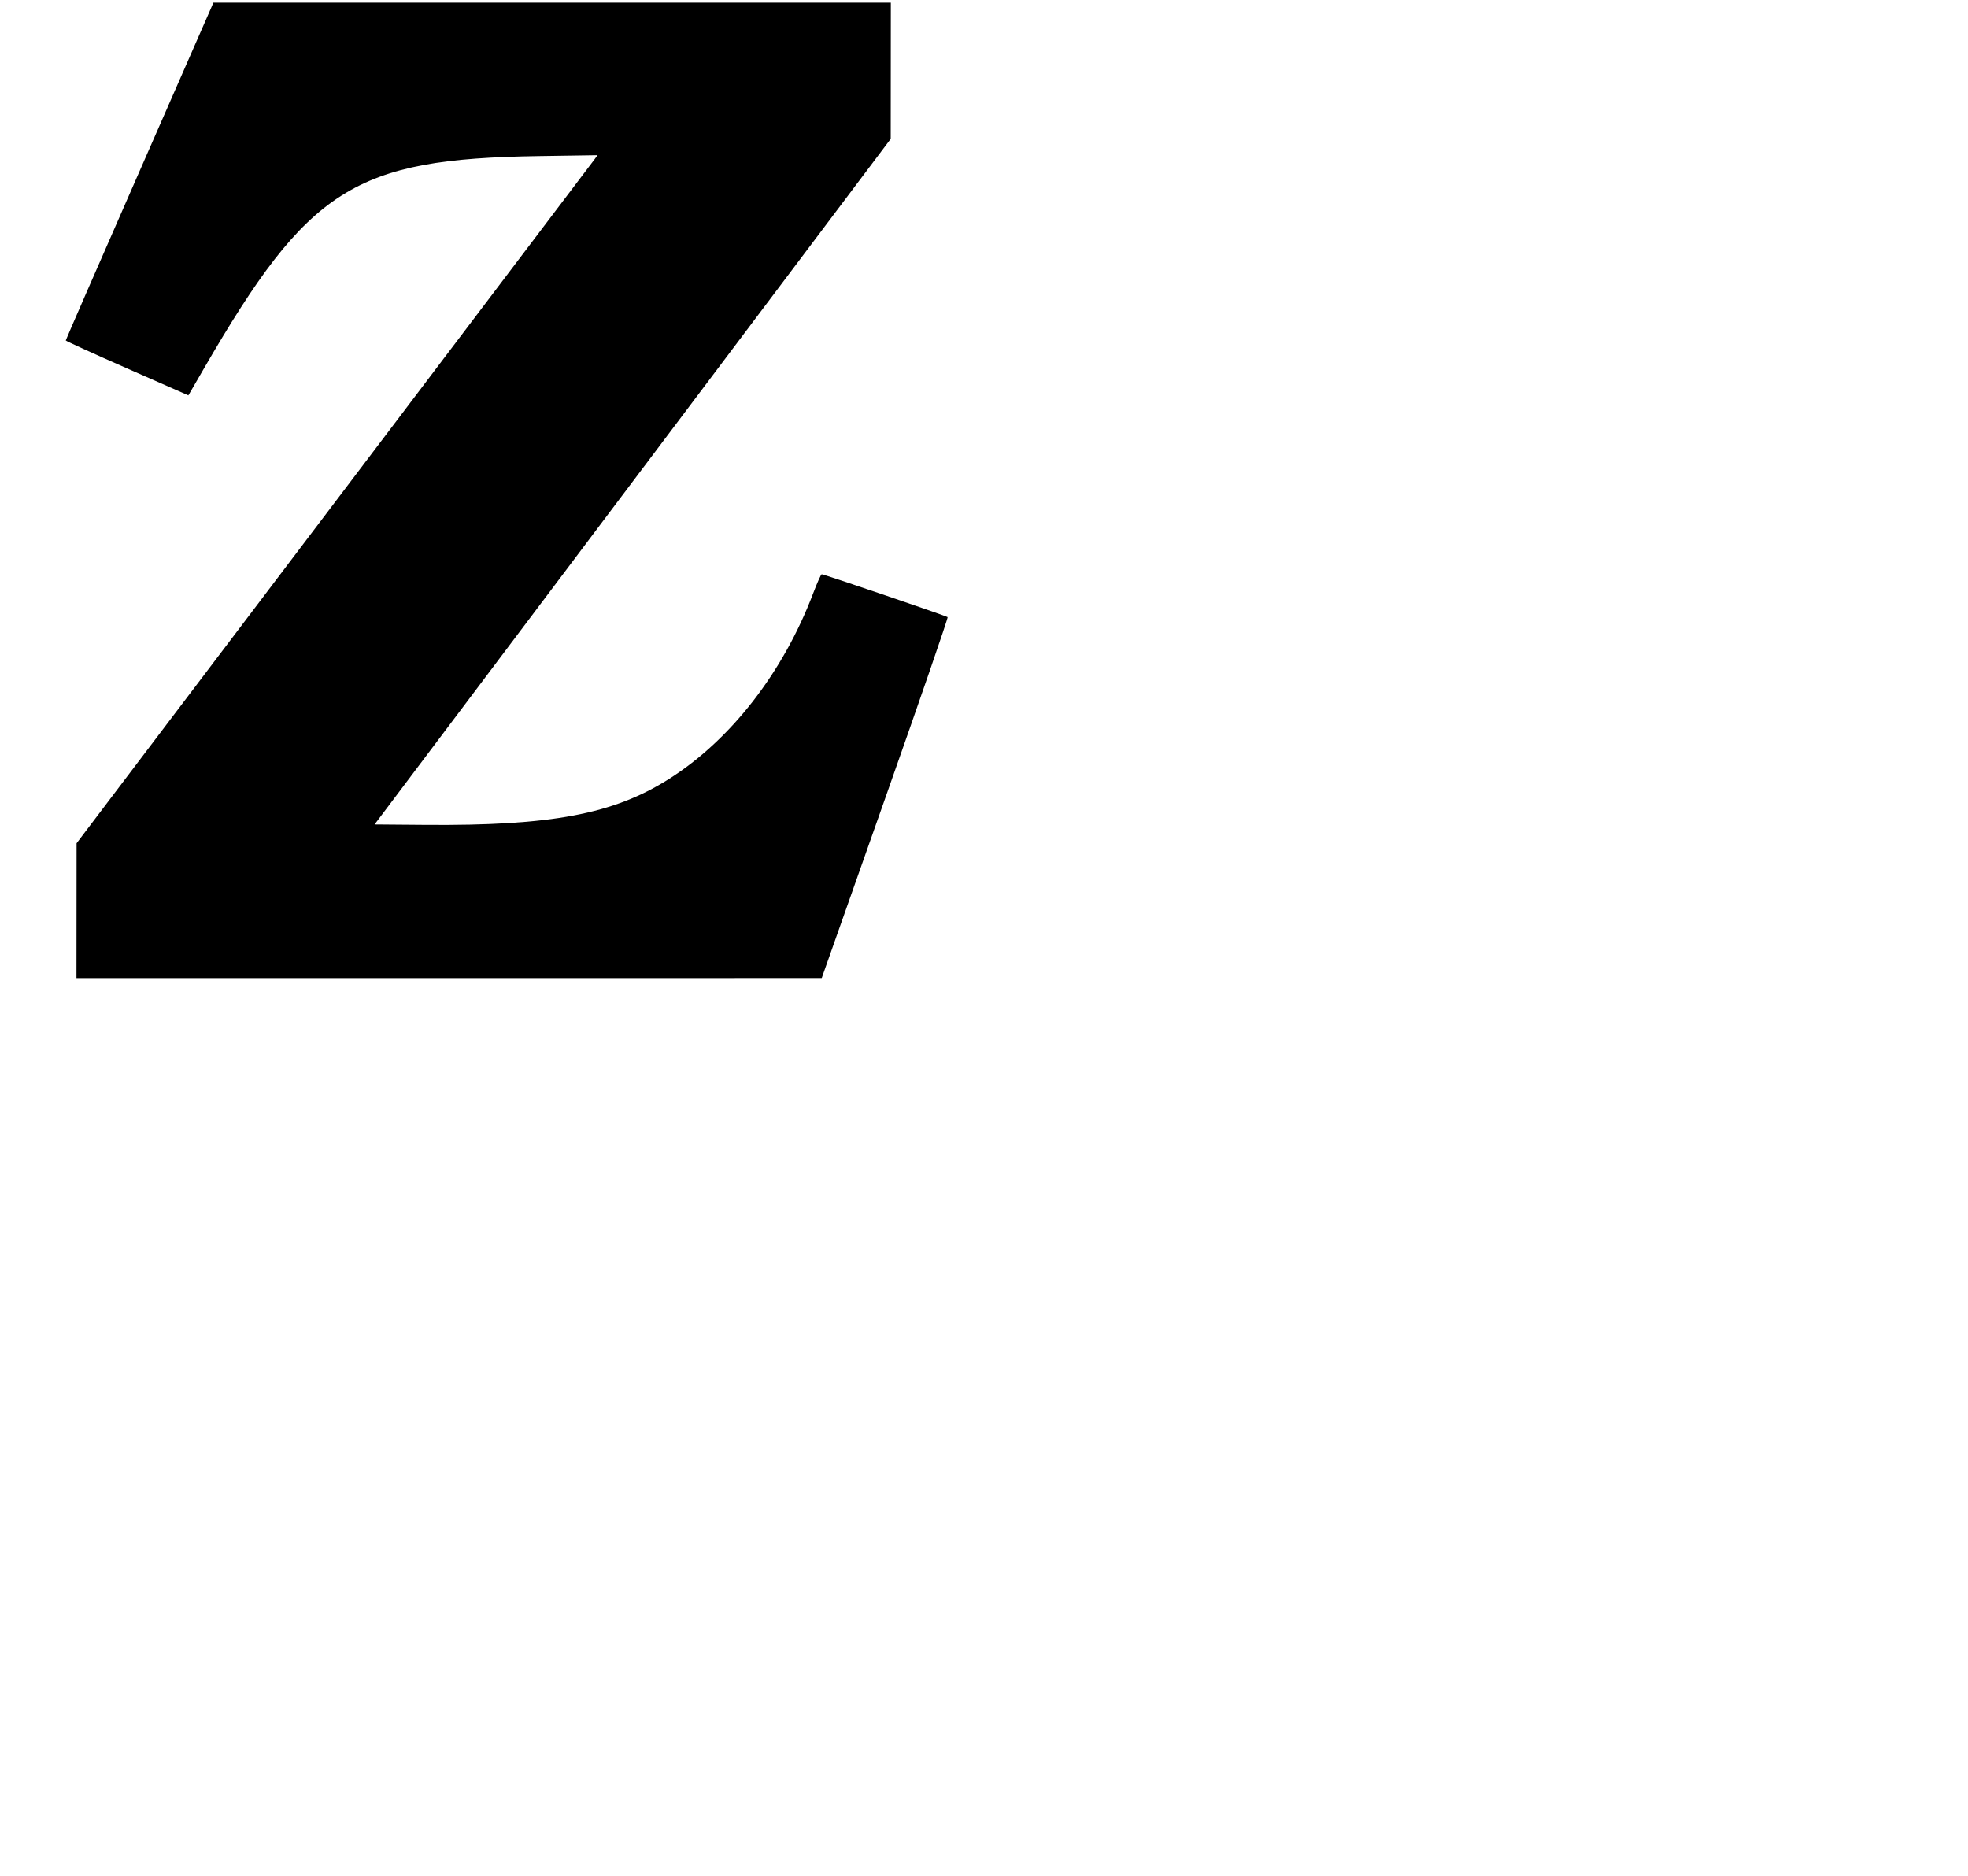
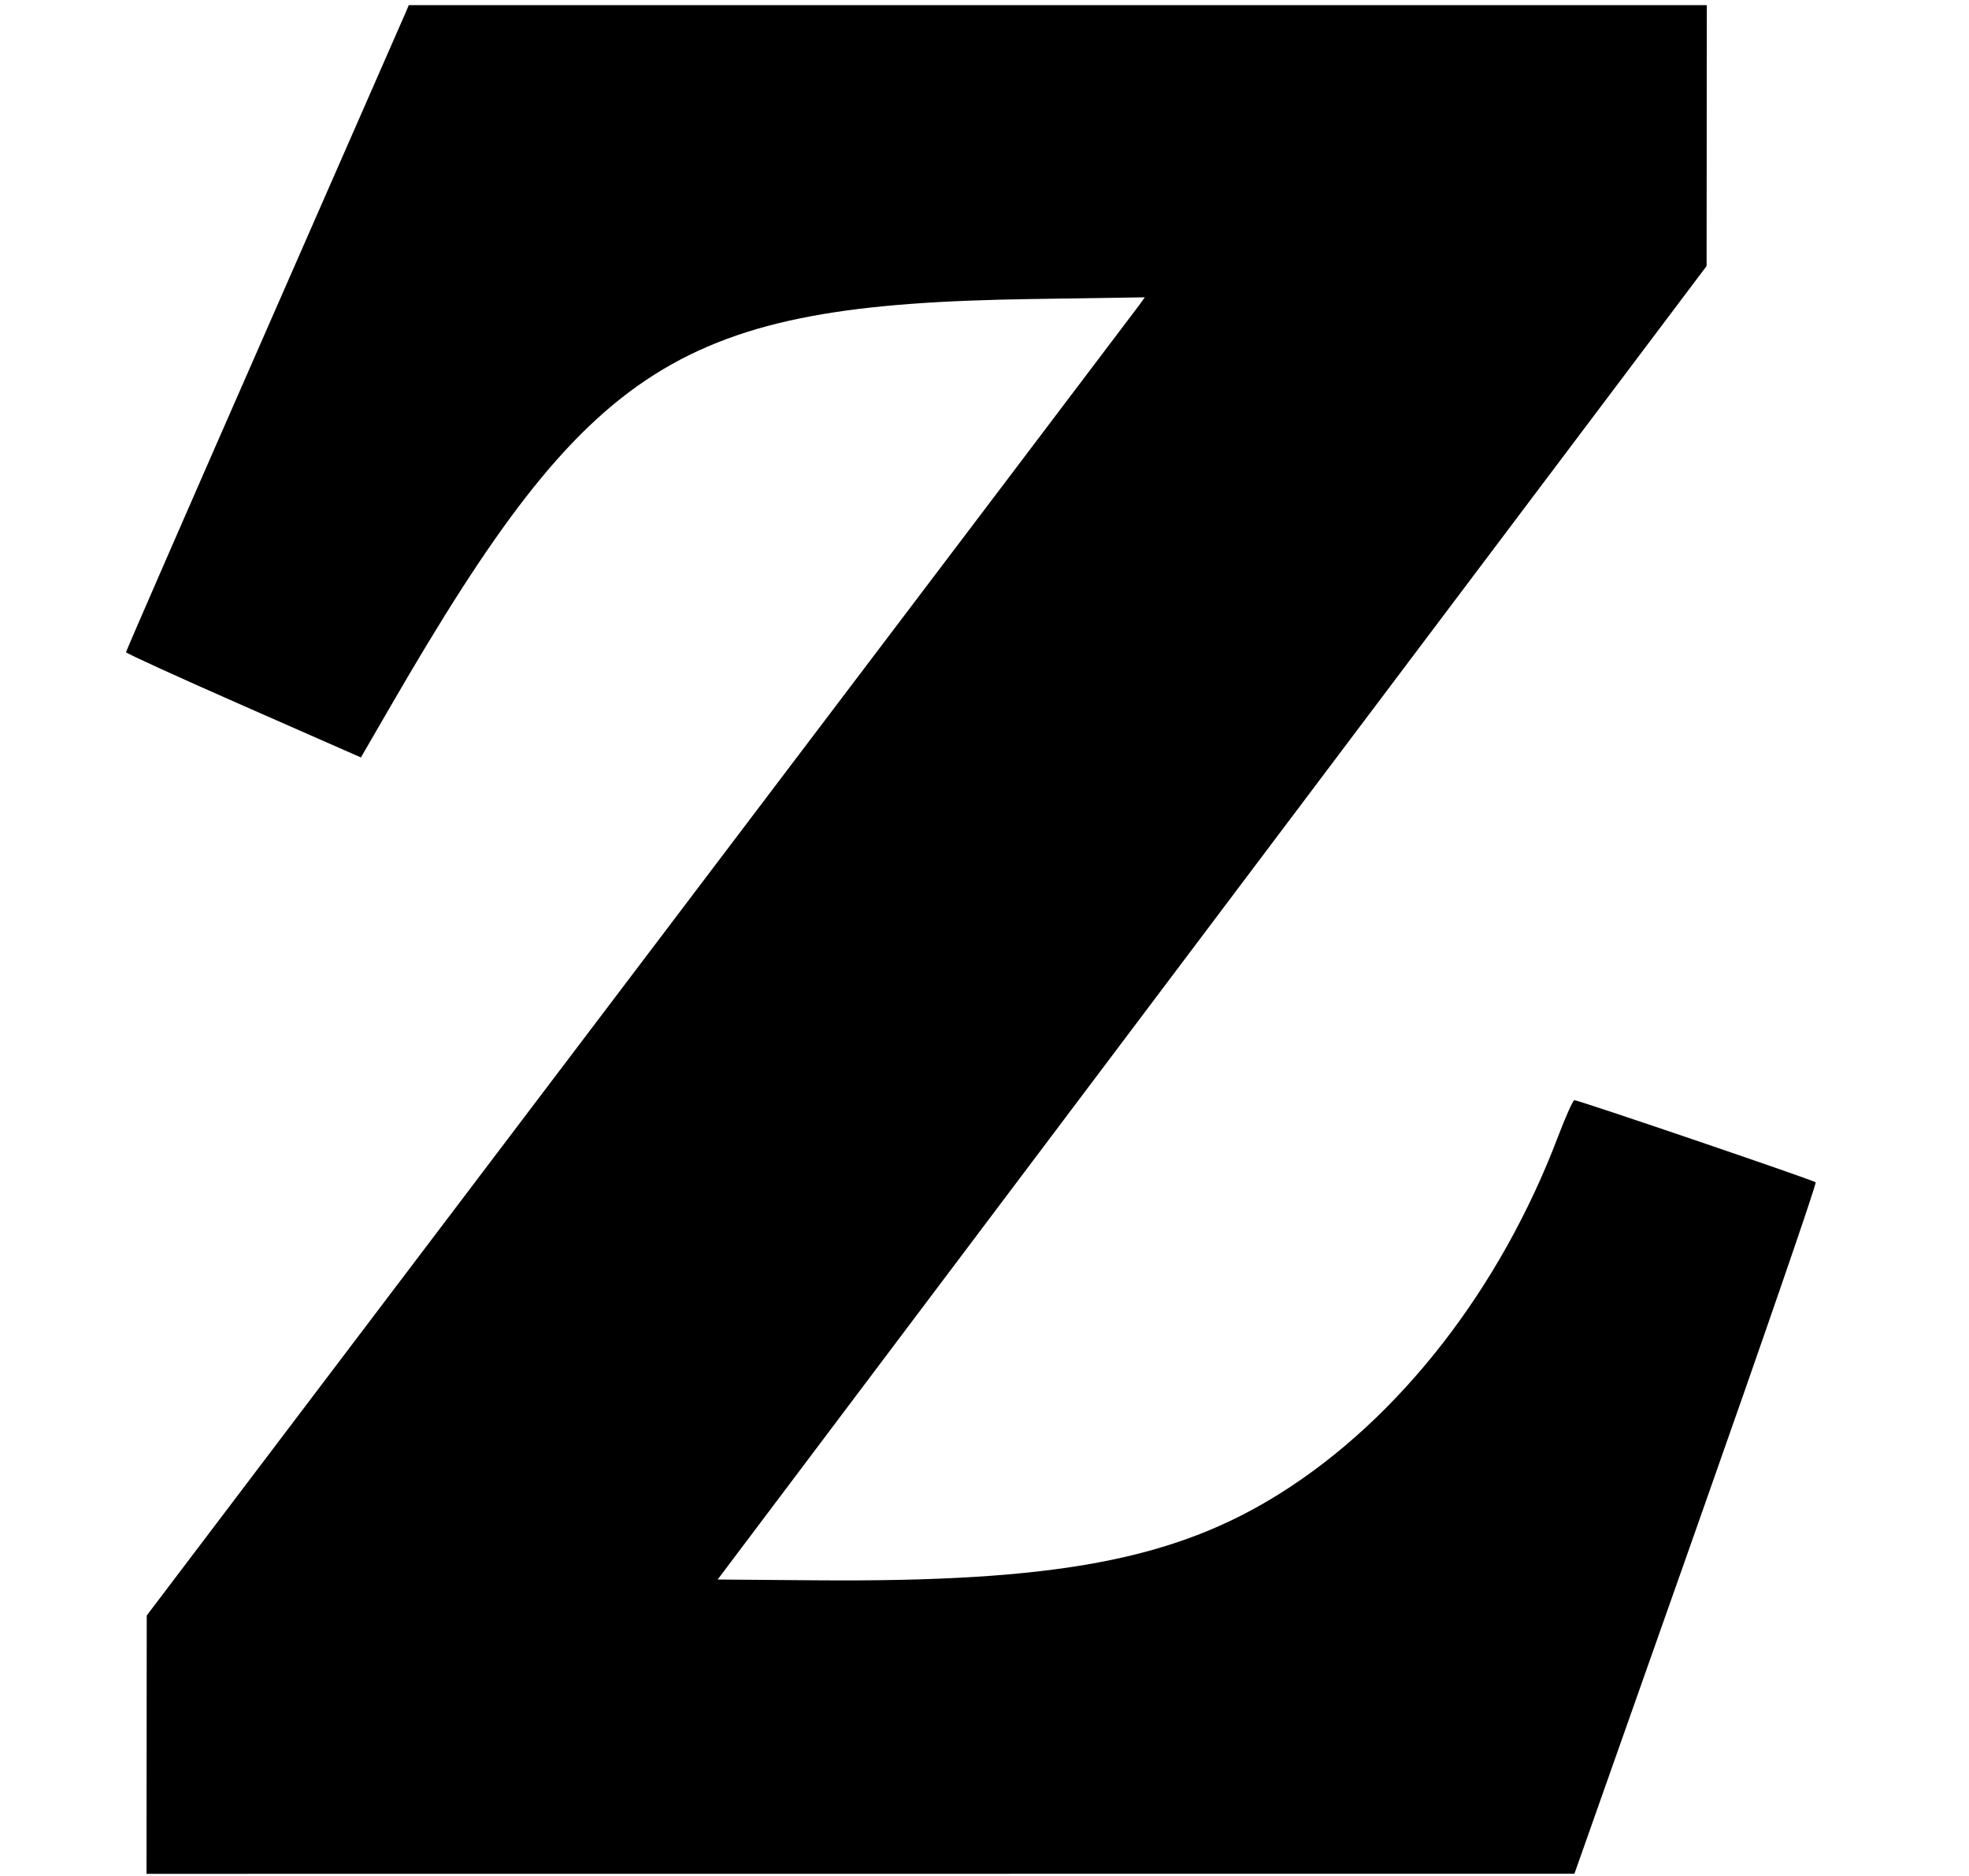
- <svg xmlns="http://www.w3.org/2000/svg" id="svg" version="1.1" width="766" height="730">
+ <svg xmlns="http://www.w3.org/2000/svg" id="svg" version="1.1" width="400" height="381">
  <g id="svgg">
    <path id="path0" d="M82.325 2.742 C 81.930 3.675,69.003 33.164,53.597 68.272 C 38.192 103.381,25.593 132.284,25.599 132.502 C 25.605 132.720,36.345 137.619,49.465 143.389 L 73.319 153.881 79.448 143.299 C 120.062 73.182,137.969 61.826,209.627 60.748 L 232.570 60.402 231.478 61.924 C 230.877 62.762,185.256 123.016,130.097 195.822 L 29.809 328.198 29.787 354.439 L 29.765 380.679 174.804 380.669 L 319.843 380.659 344.565 310.639 C 358.162 272.128,369.089 240.428,368.847 240.194 C 368.369 239.733,320.666 223.493,319.831 223.507 C 319.551 223.512,318.051 226.861,316.498 230.949 C 304.774 261.822,284.374 288.049,260.239 303.279 C 238.669 316.891,214.470 321.440,165.716 321.048 L 145.791 320.888 246.243 187.467 L 346.694 54.047 346.715 27.546 L 346.736 1.044 214.890 1.044 L 83.043 1.044 82.325 2.742 " stroke="none" fill="#000000" fill-rule="evenodd" />
  </g>
</svg>
